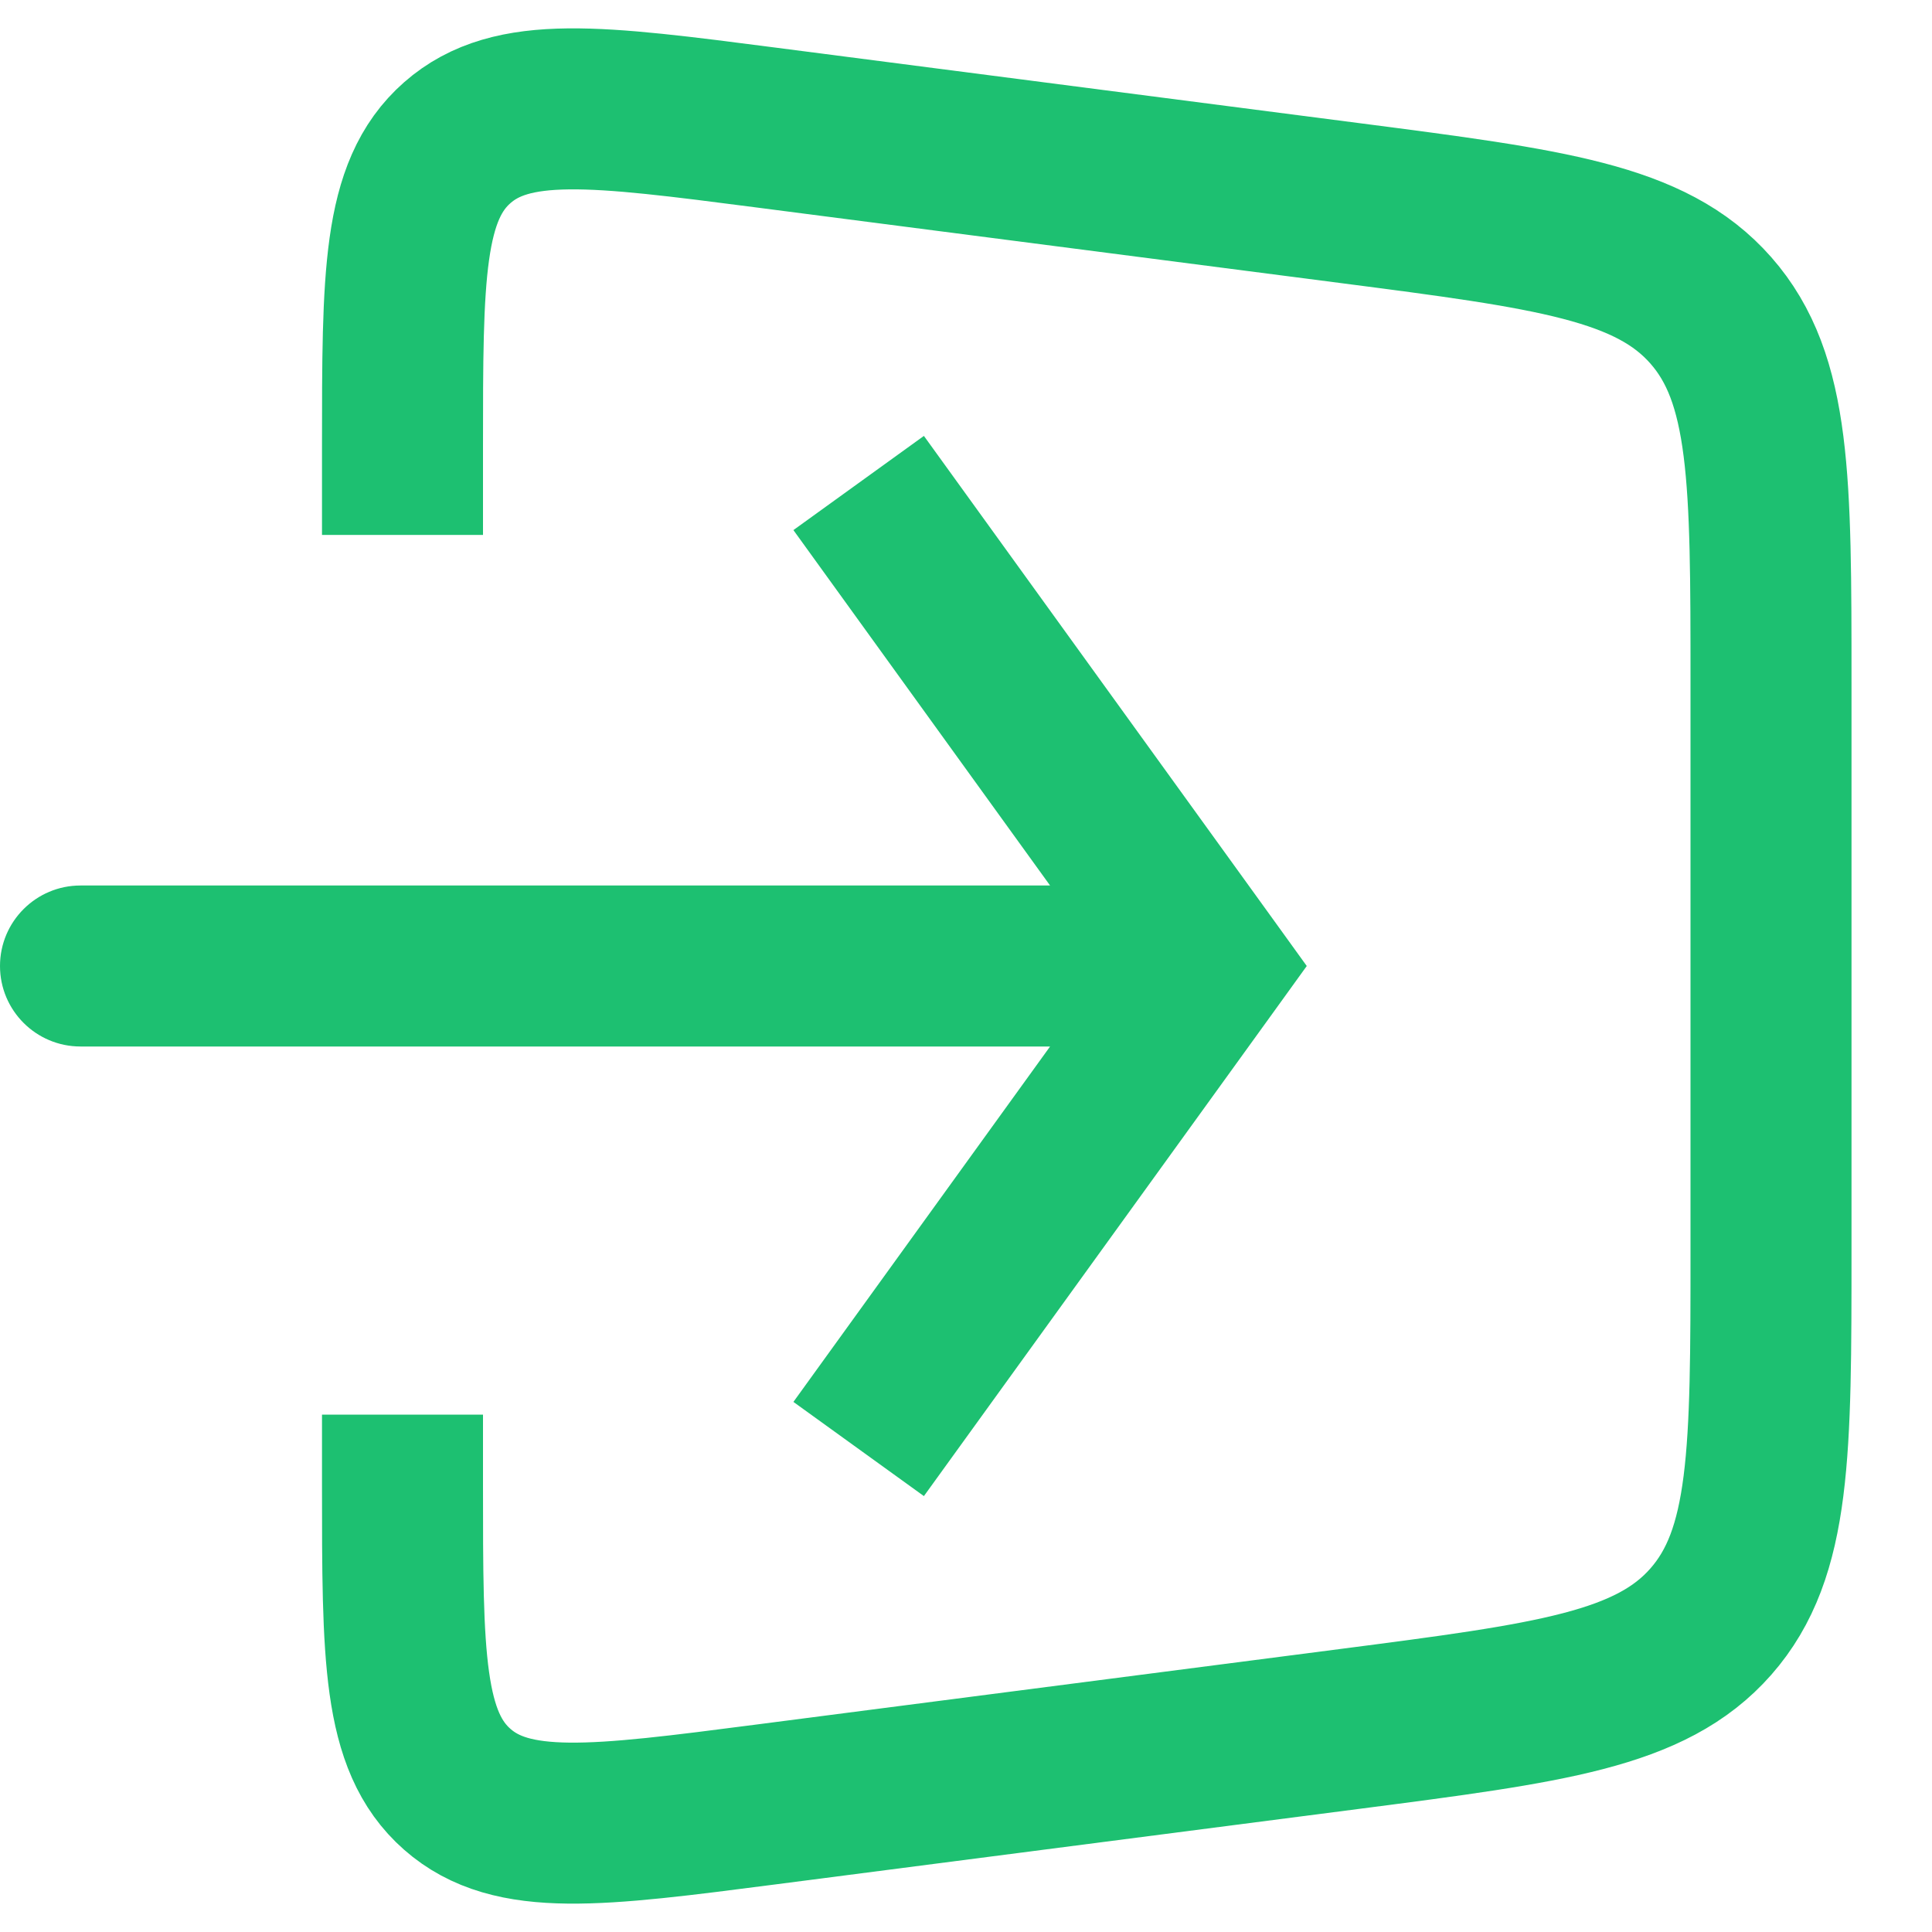
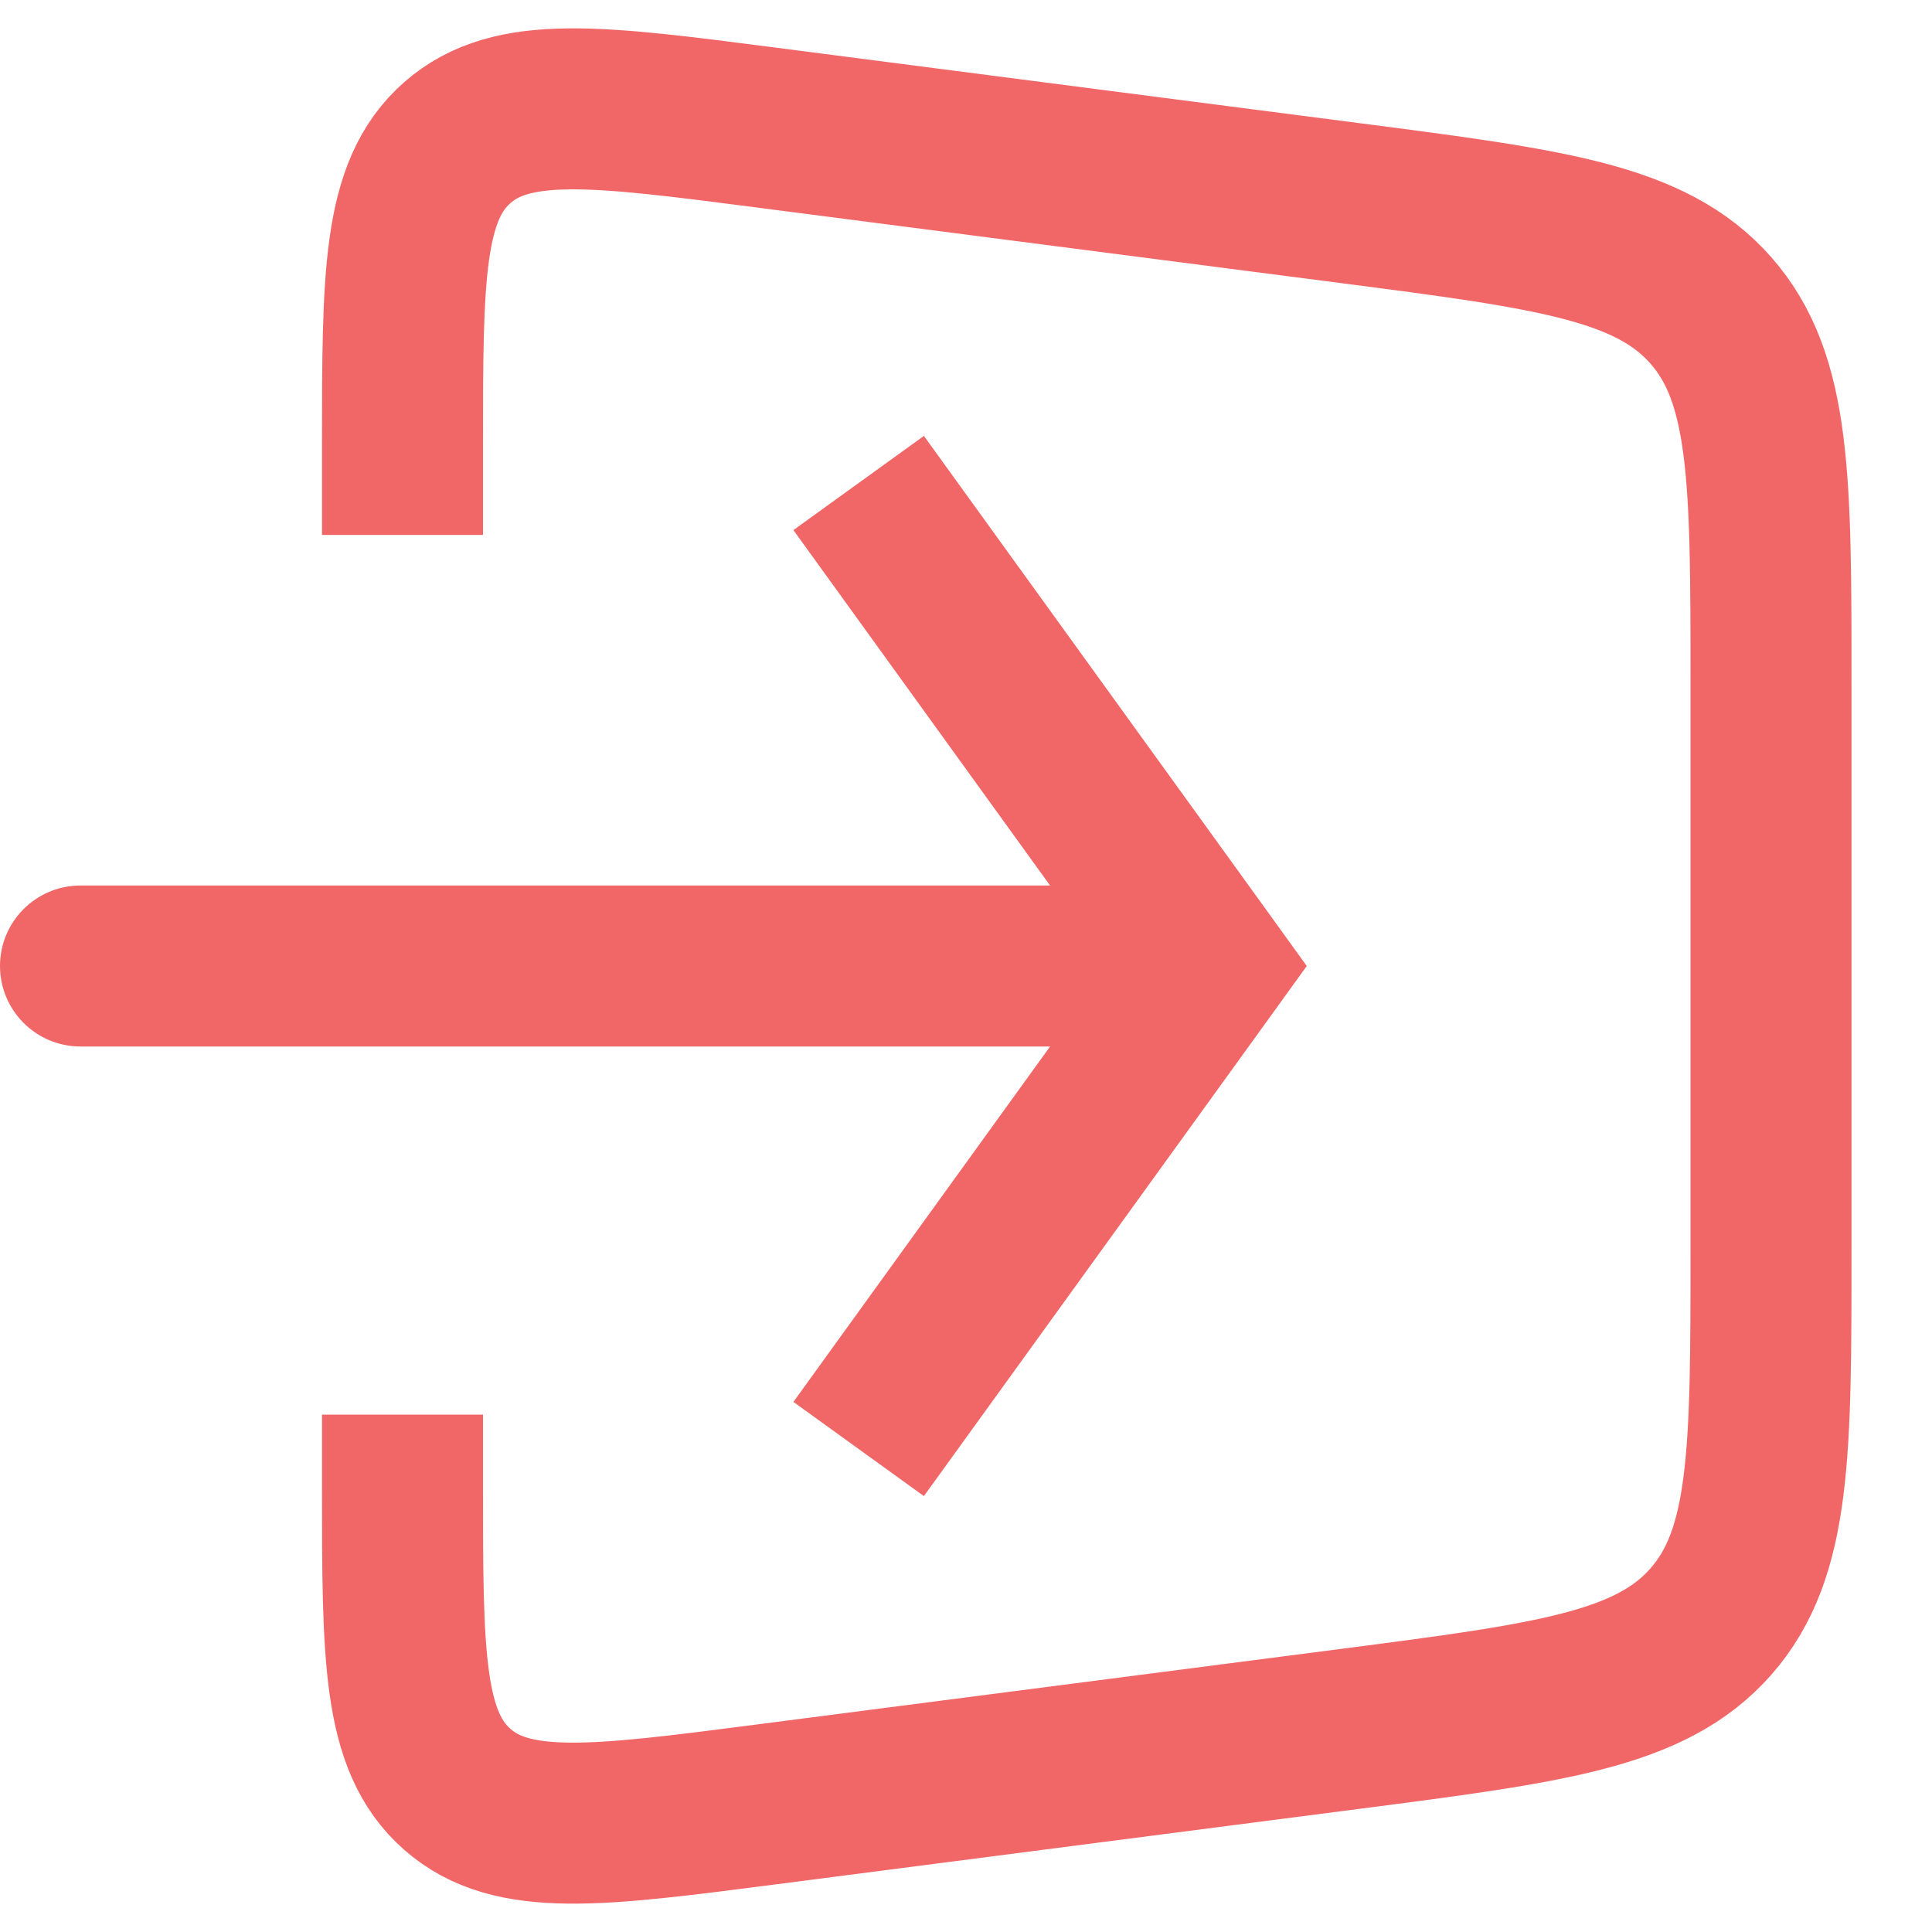
<svg xmlns="http://www.w3.org/2000/svg" width="24" height="24" viewBox="0 0 24 24" fill="none">
-   <path d="M5 6.645V5.551C5 3.431 5 2.371 5.68 1.773C6.359 1.176 7.411 1.312 9.513 1.584L16.77 2.523C19.261 2.846 20.507 3.007 21.253 3.856C22 4.706 22 5.962 22 8.474V15.526C22 18.038 22 19.294 21.253 20.144C20.507 20.993 19.261 21.154 16.77 21.477L9.513 22.416C7.411 22.688 6.359 22.824 5.68 22.227C5 21.629 5 20.569 5 18.449V17.573" stroke="#1DC071" stroke-width="2" />
-   <path d="M15 12L15.811 11.415L16.233 12L15.811 12.585L15 12ZM1 13C0.448 13 0 12.552 0 12C0 11.448 0.448 11 1 11V13ZM11.477 5.415L15.811 11.415L14.189 12.585L9.856 6.585L11.477 5.415ZM15.811 12.585L11.477 18.585L9.856 17.415L14.189 11.415L15.811 12.585ZM15 13H1V11H15V13Z" fill="#1DC071" />
+   <path d="M5 6.645V5.551C5 3.431 5 2.371 5.68 1.773C6.359 1.176 7.411 1.312 9.513 1.584L16.77 2.523C19.261 2.846 20.507 3.007 21.253 3.856C22 4.706 22 5.962 22 8.474V15.526C22 18.038 22 19.294 21.253 20.144C20.507 20.993 19.261 21.154 16.77 21.477L9.513 22.416C7.411 22.688 6.359 22.824 5.68 22.227C5 21.629 5 20.569 5 18.449V17.573" stroke="#F16767" stroke-width="2" />
+   <path d="M15 12L15.811 11.415L16.233 12L15.811 12.585L15 12ZM1 13C0.448 13 0 12.552 0 12C0 11.448 0.448 11 1 11V13ZM11.477 5.415L15.811 11.415L14.189 12.585L9.856 6.585L11.477 5.415ZM15.811 12.585L11.477 18.585L9.856 17.415L14.189 11.415L15.811 12.585ZM15 13H1V11H15V13Z" fill="#F16767" />
</svg>
